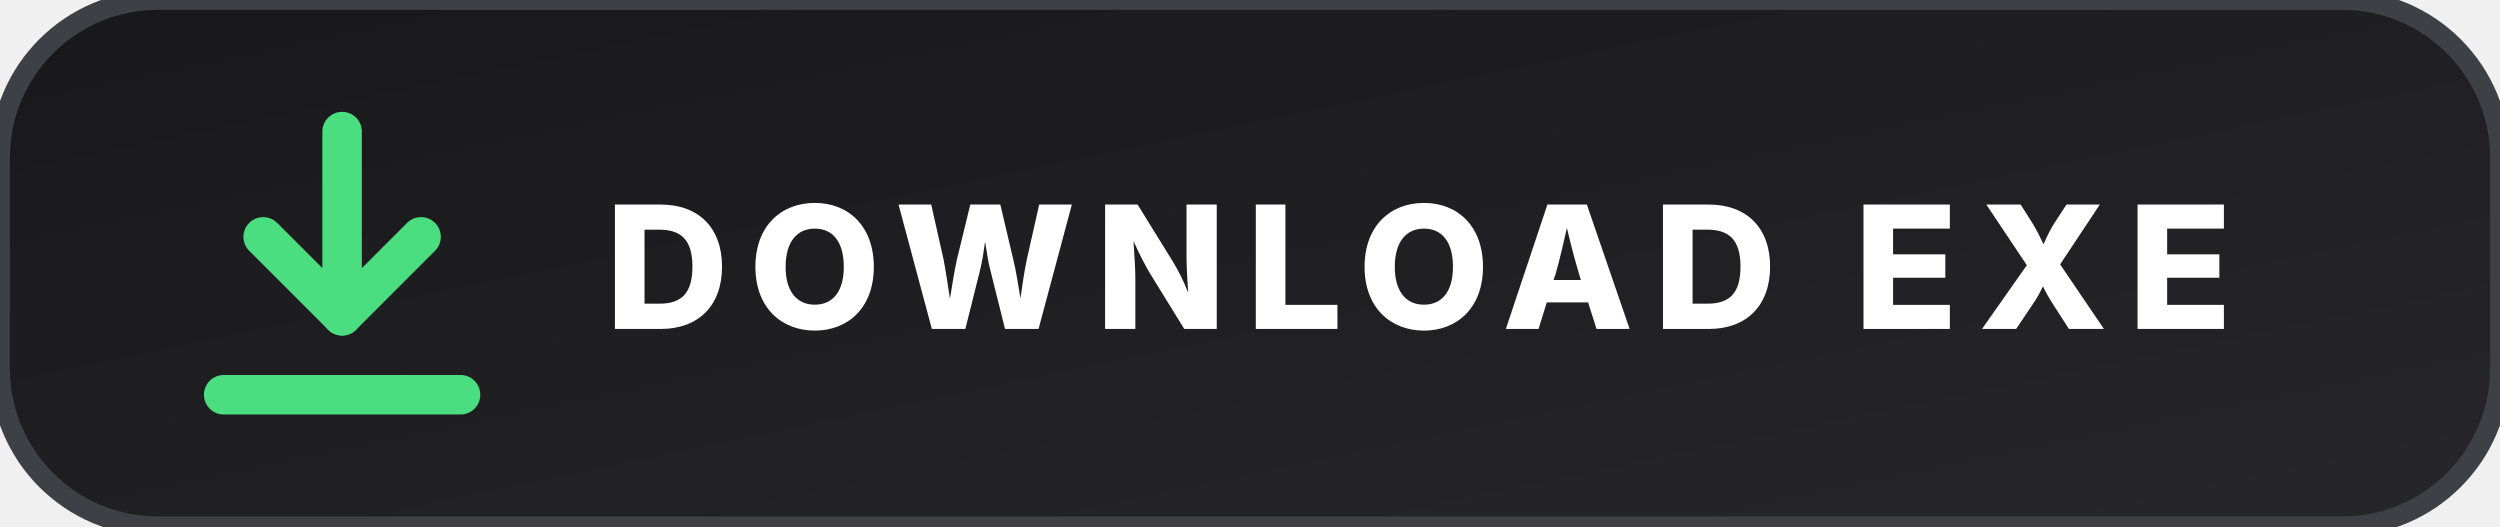
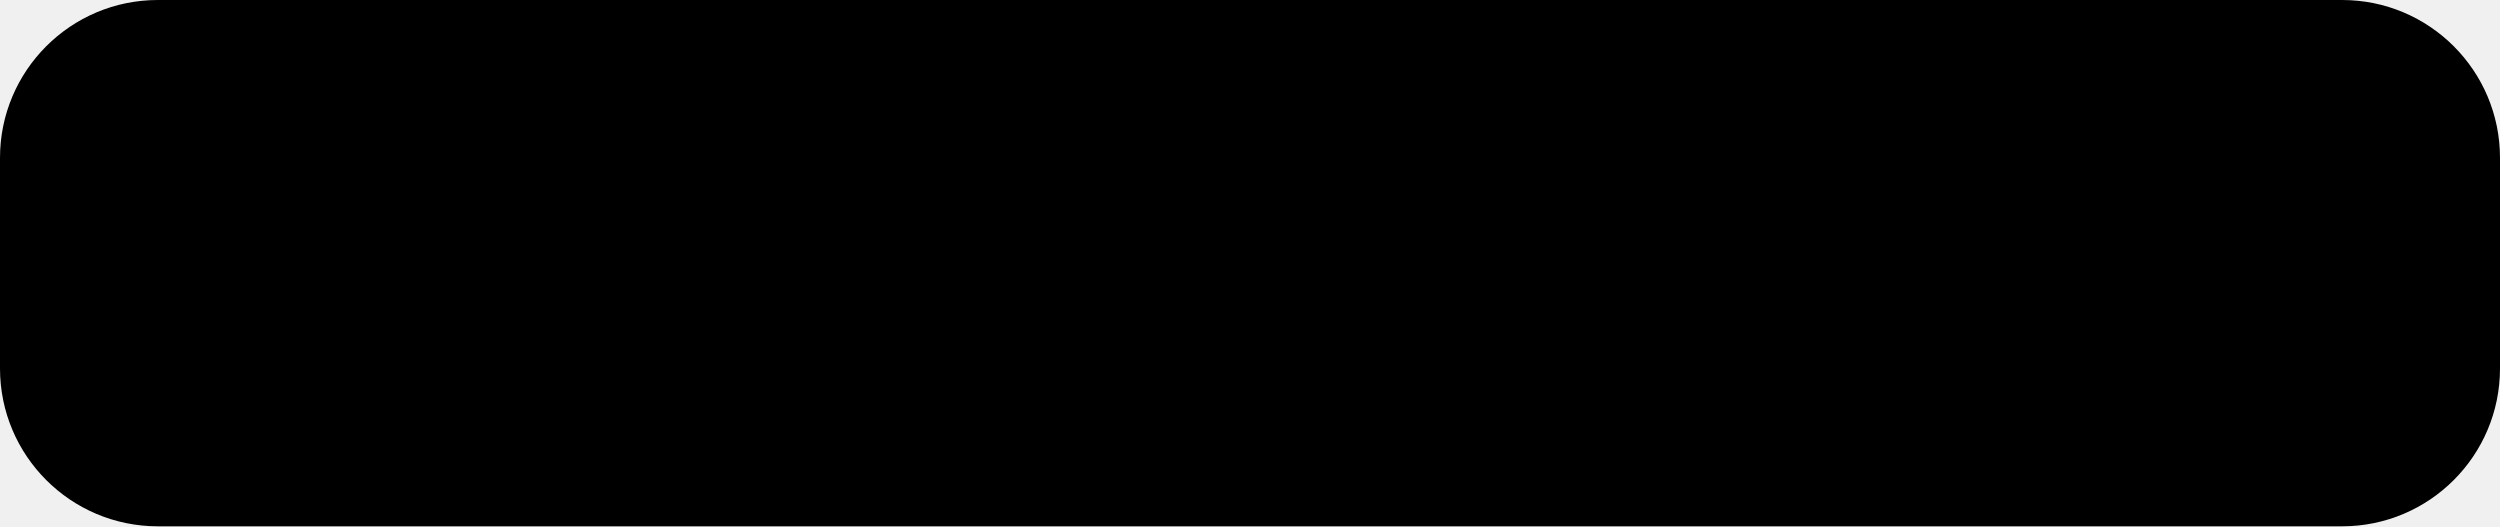
<svg xmlns="http://www.w3.org/2000/svg" viewBox="0 0 190 40" width="190" height="40">
  <defs>
    <linearGradient id="btn-bg" x1="0" y1="0" x2="1" y2="1">
-       <stop offset="0%" stop-color="#18181b" />
-       <stop offset="100%" stop-color="#27272a" />
+       <stop offset="0%" stop-color="oklch(22% 0.02 255)" />
+       <stop offset="100%" stop-color="oklch(30% 0.03 262)" />
    </linearGradient>
  </defs>
  <style>
    .btn-text {
      font-family: 'Segoe UI', -apple-system, BlinkMacSystemFont, 'Inter', Roboto, sans-serif;
      font-weight: 800;
      font-size: 13px;
      letter-spacing: 1.5px;
-       fill: #ffffff;
+       fill: oklch(98% 0.01 255);
    }
    .download-icon {
-       stroke: #4ade80;
+       stroke: oklch(81% 0.17 152);
      stroke-width: 3;
      stroke-linecap: round;
      stroke-linejoin: round;
      fill: none;
    }
  </style>
-   <rect width="190" height="40" rx="12" fill="url(#btn-bg)" stroke="#3f3f46" stroke-width="1.5" />
+   <rect width="190" height="40" rx="12" fill="url(#btn-bg)" stroke="oklch(42% 0.03 255)" stroke-width="1.5" />
  <g class="download-icon">
    <path d="M 26 10 L 26 24" />
    <path d="M 20 18 L 26 24 L 32 18" />
    <path d="M 17 30 L 35 30" />
  </g>
  <text x="46" y="25" class="btn-text">DOWNLOAD EXE</text>
</svg>
